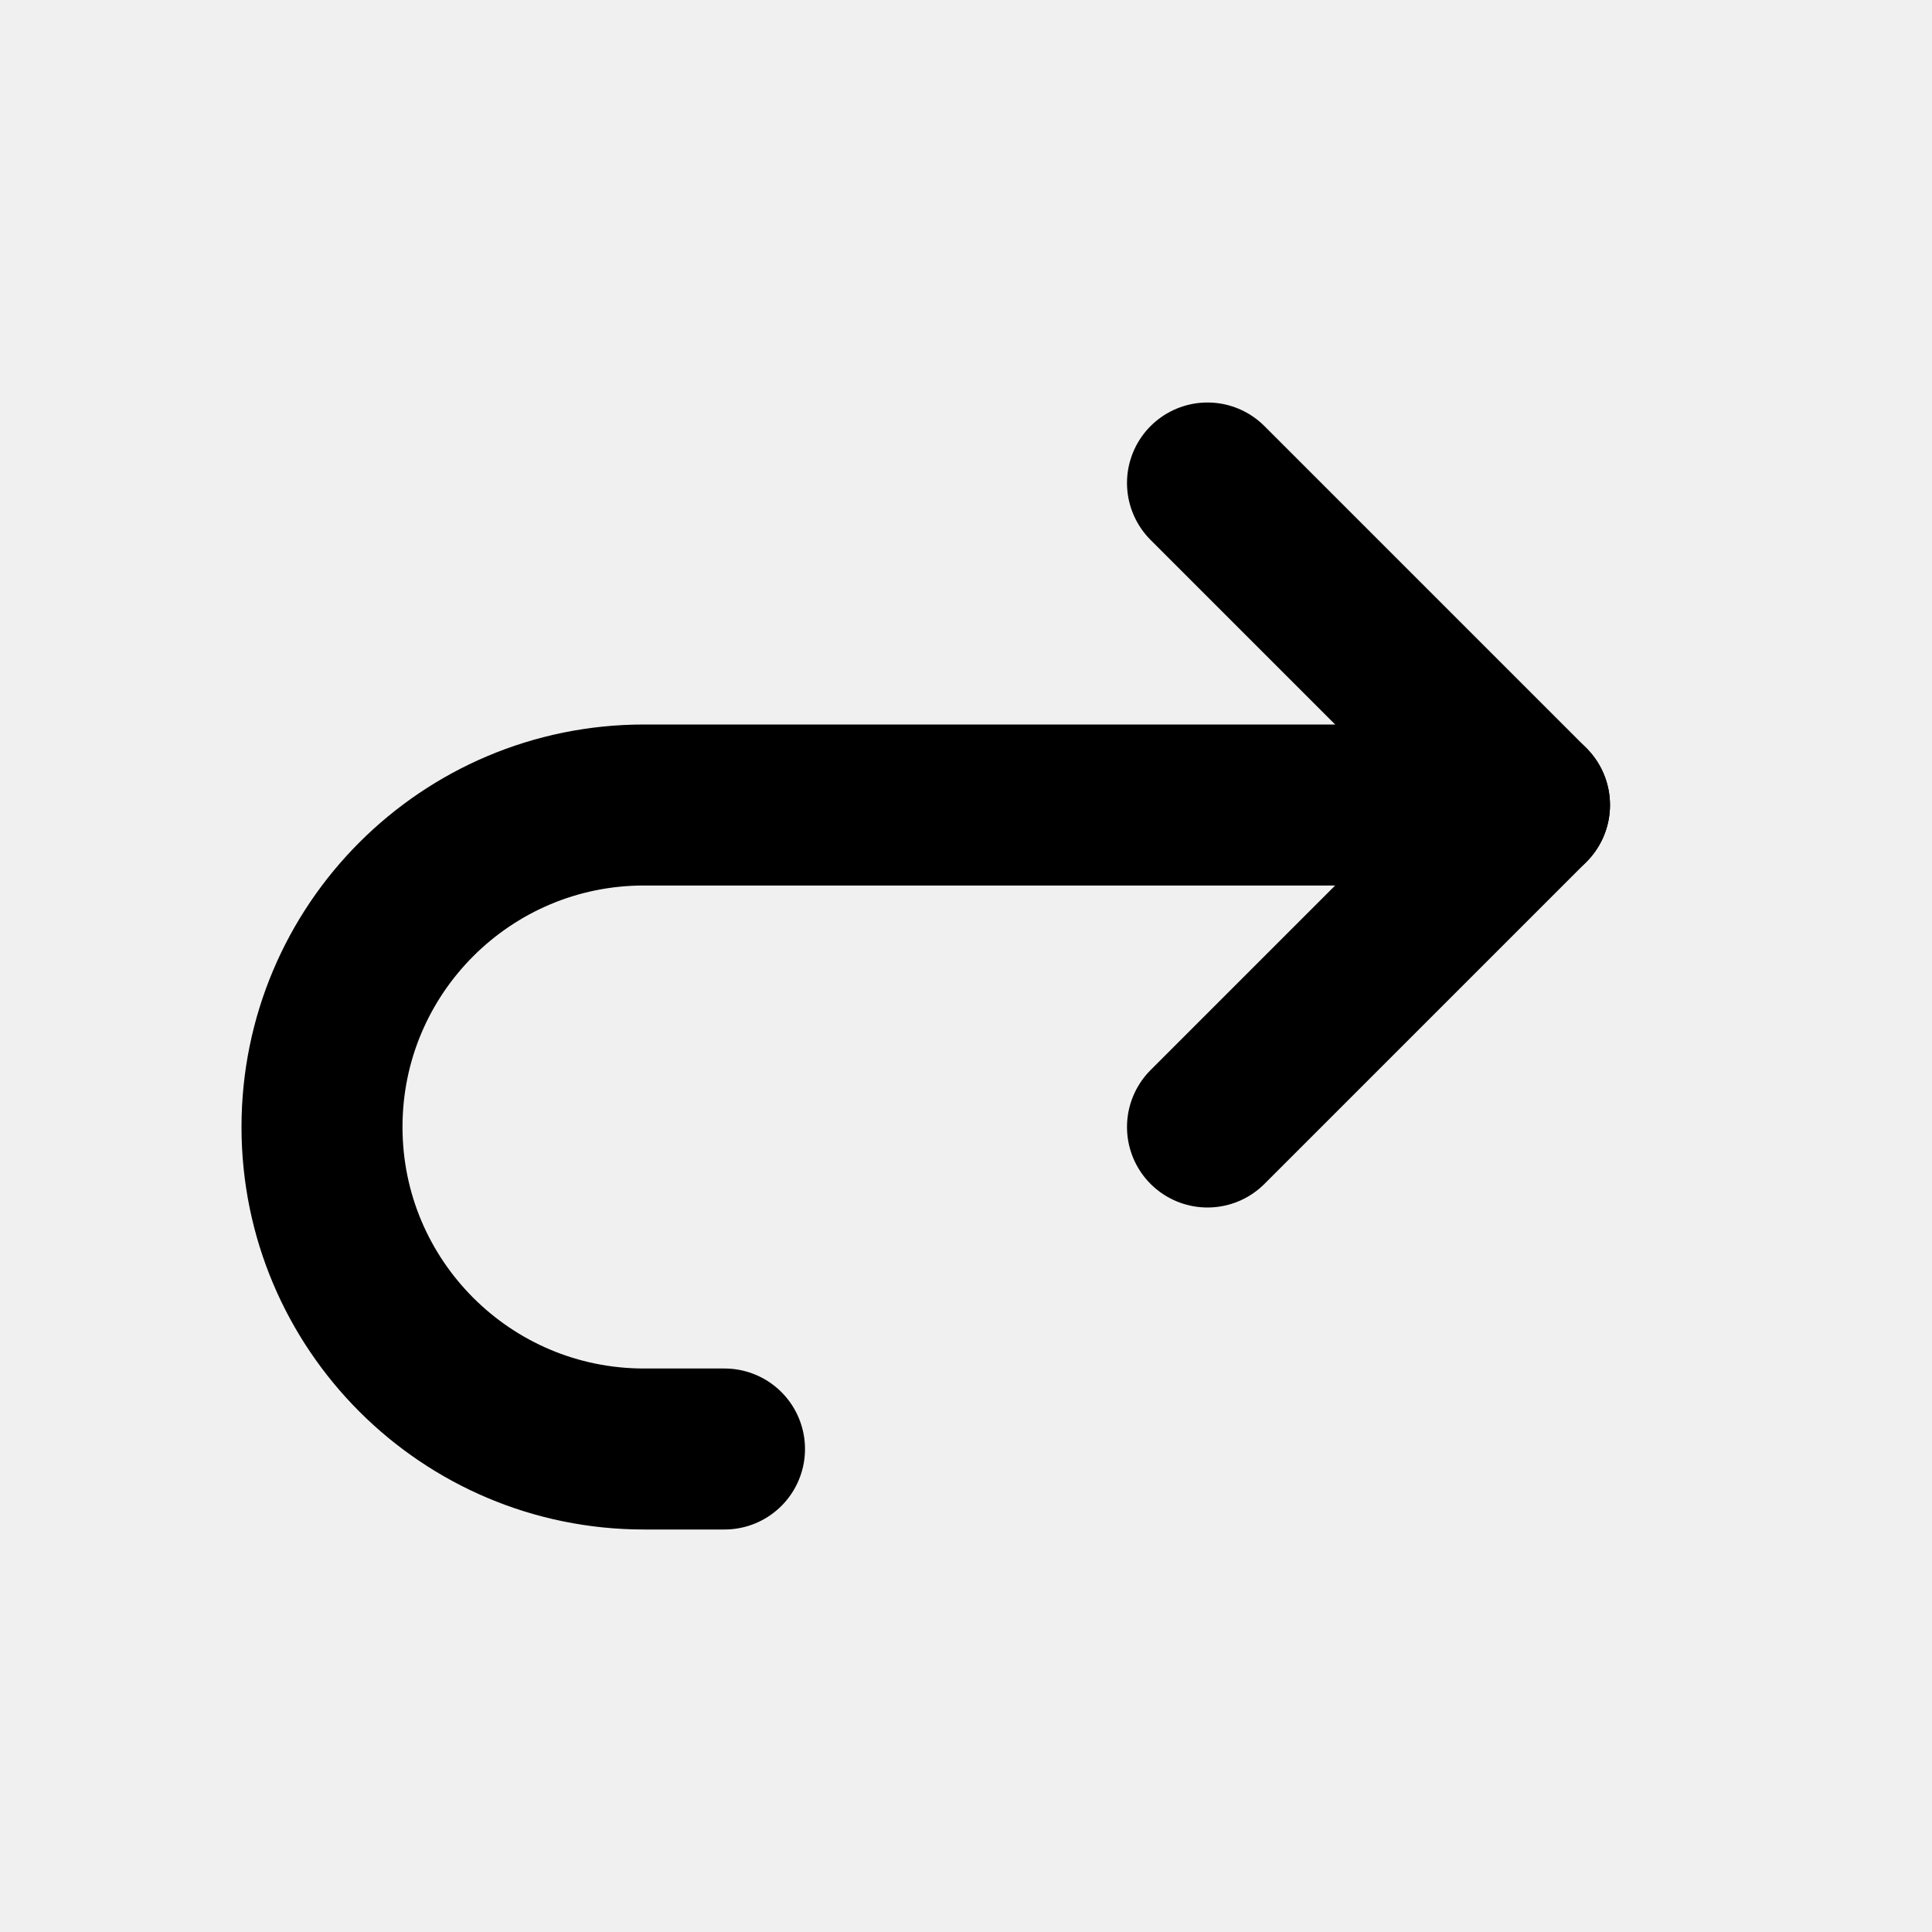
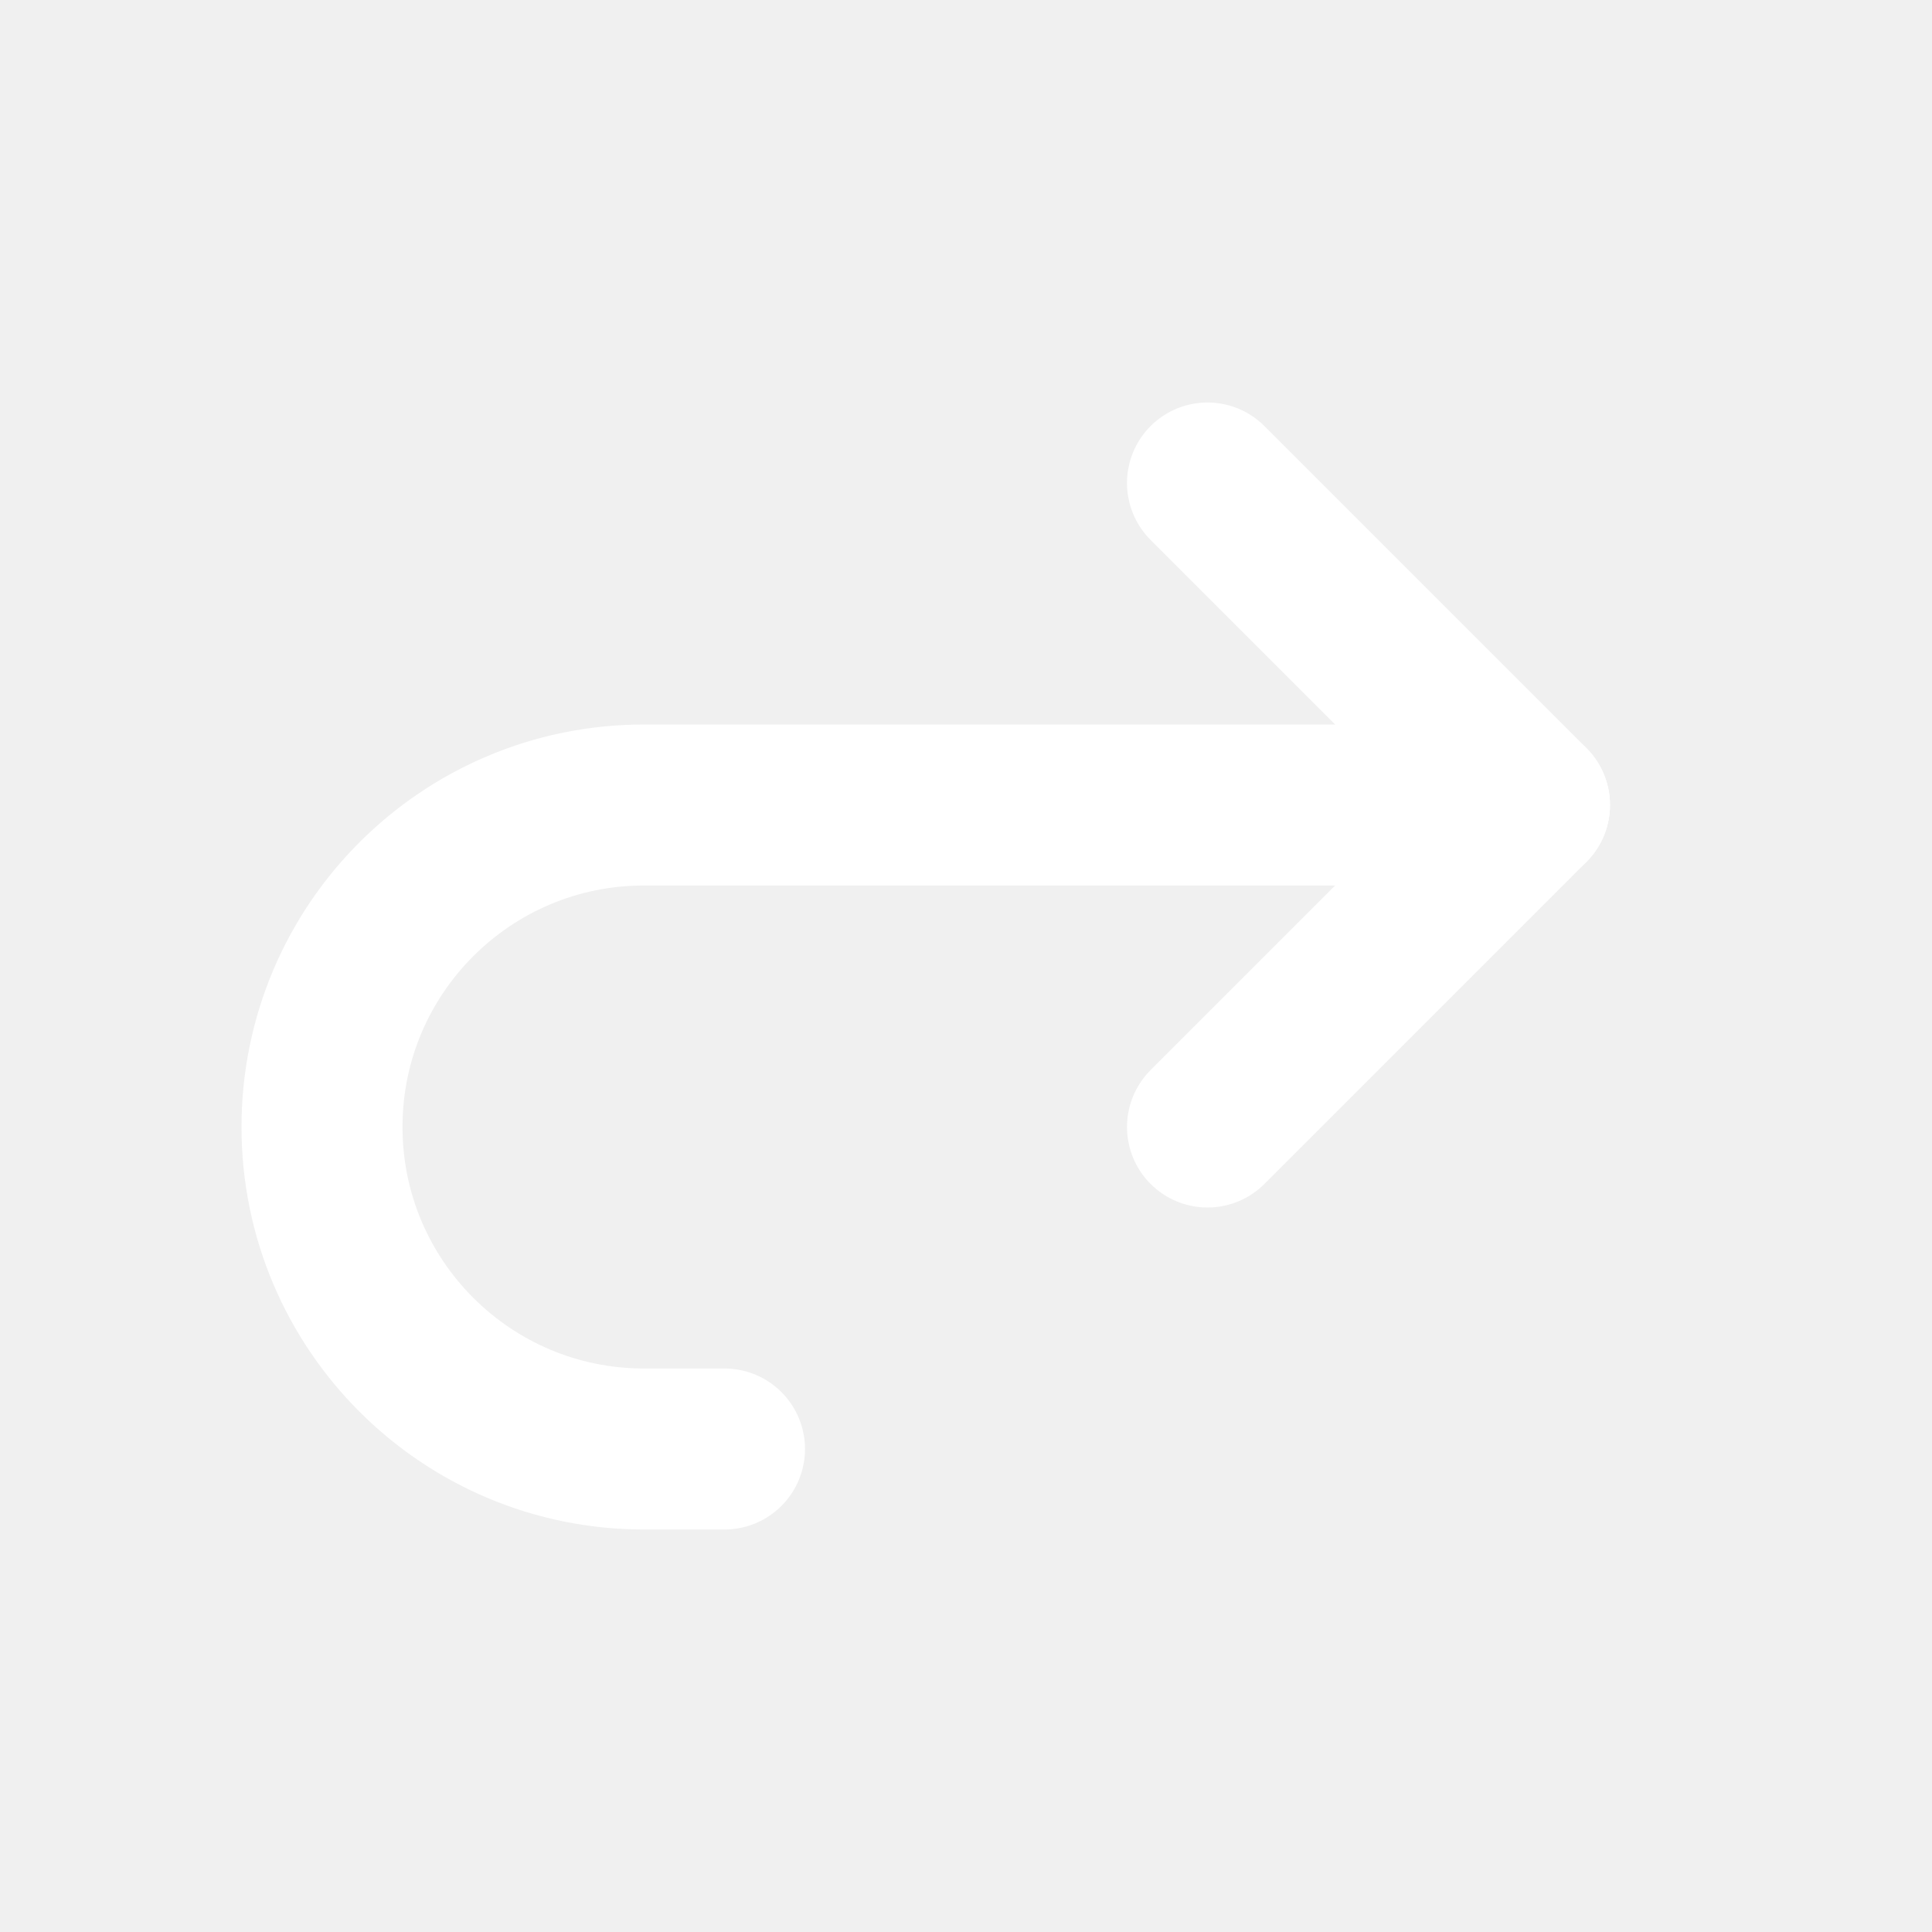
- <svg xmlns="http://www.w3.org/2000/svg" width="24" height="24" viewBox="0 0 24 24" fill="none" stroke="currentColor" stroke-width="2" stroke-linecap="round" stroke-linejoin="round" class="icon icon-tabler icons-tabler-outline icon-tabler-arrow-forward-up">
+ <svg xmlns="http://www.w3.org/2000/svg" width="24" height="24" viewBox="0 0 24 24" fill="none" stroke="#ffffff" stroke-width="2" stroke-linecap="round" stroke-linejoin="round" class="icon icon-tabler icons-tabler-outline icon-tabler-arrow-forward-up">
  <path stroke="none" d="M0 0h24v24H0z" fill="none" />
  <path d="M15 14l4 -4l-4 -4" />
  <path d="M19 10h-11a4 4 0 1 0 0 8h1" />
</svg>
